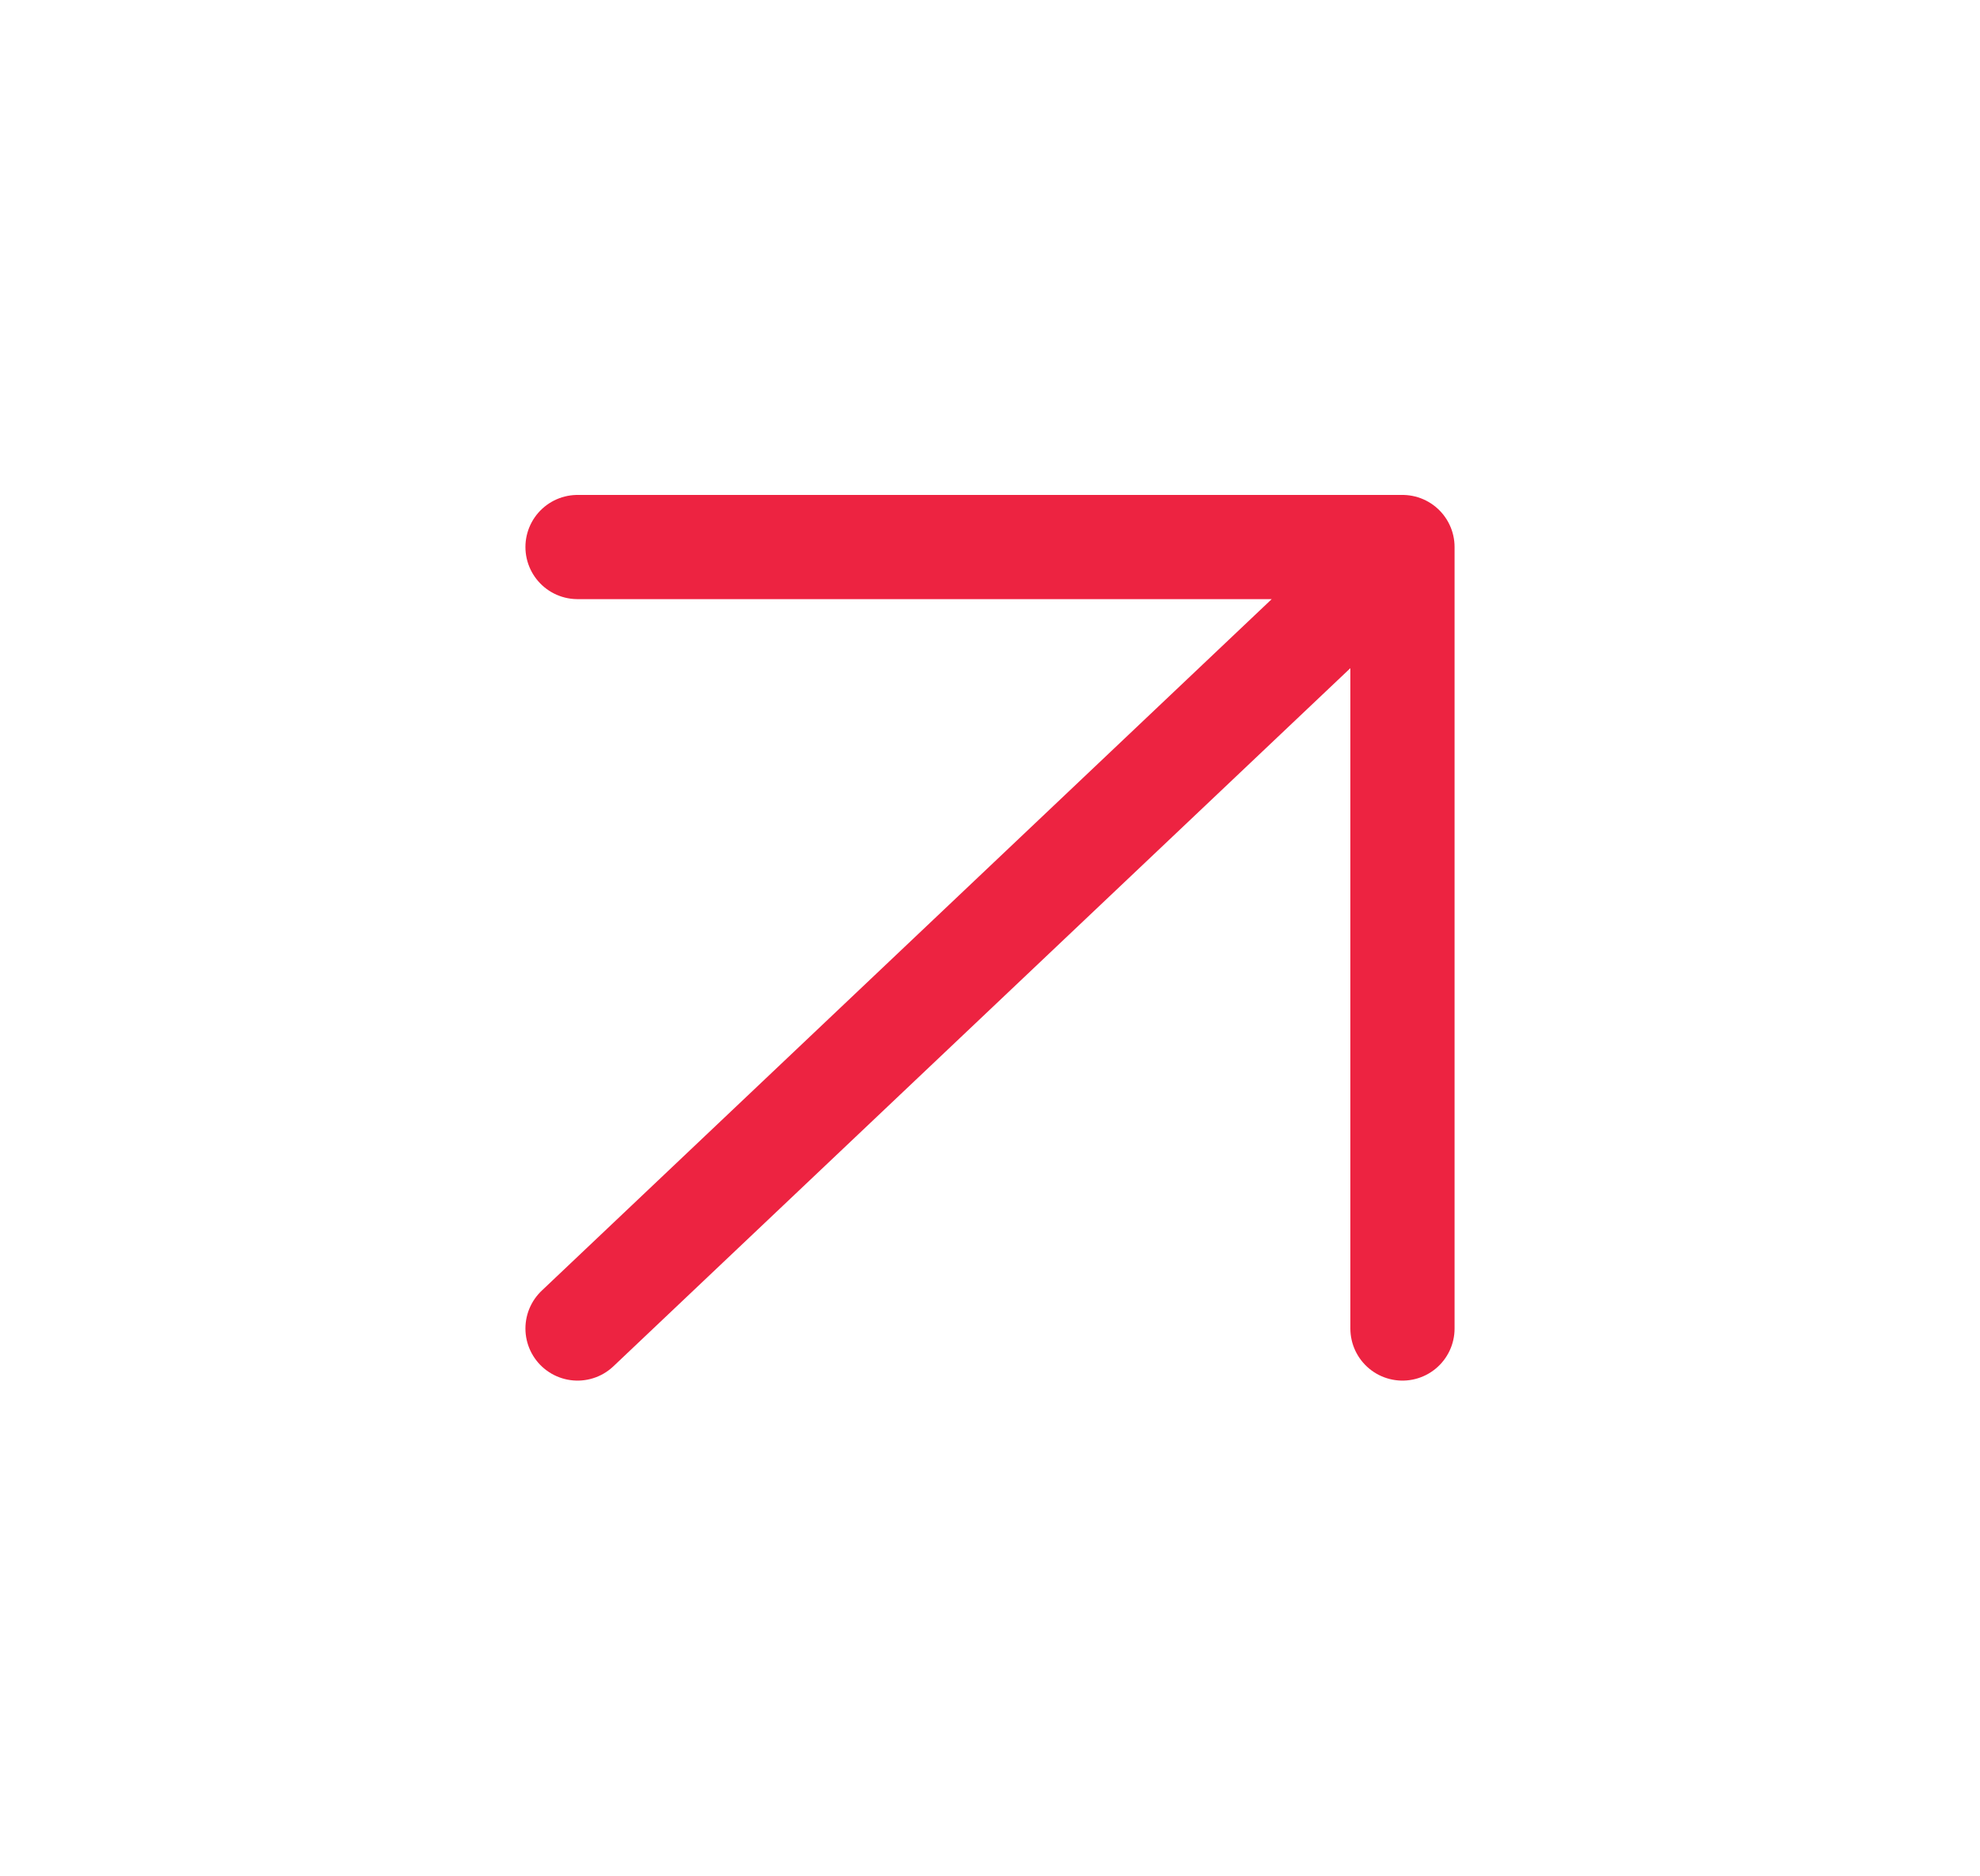
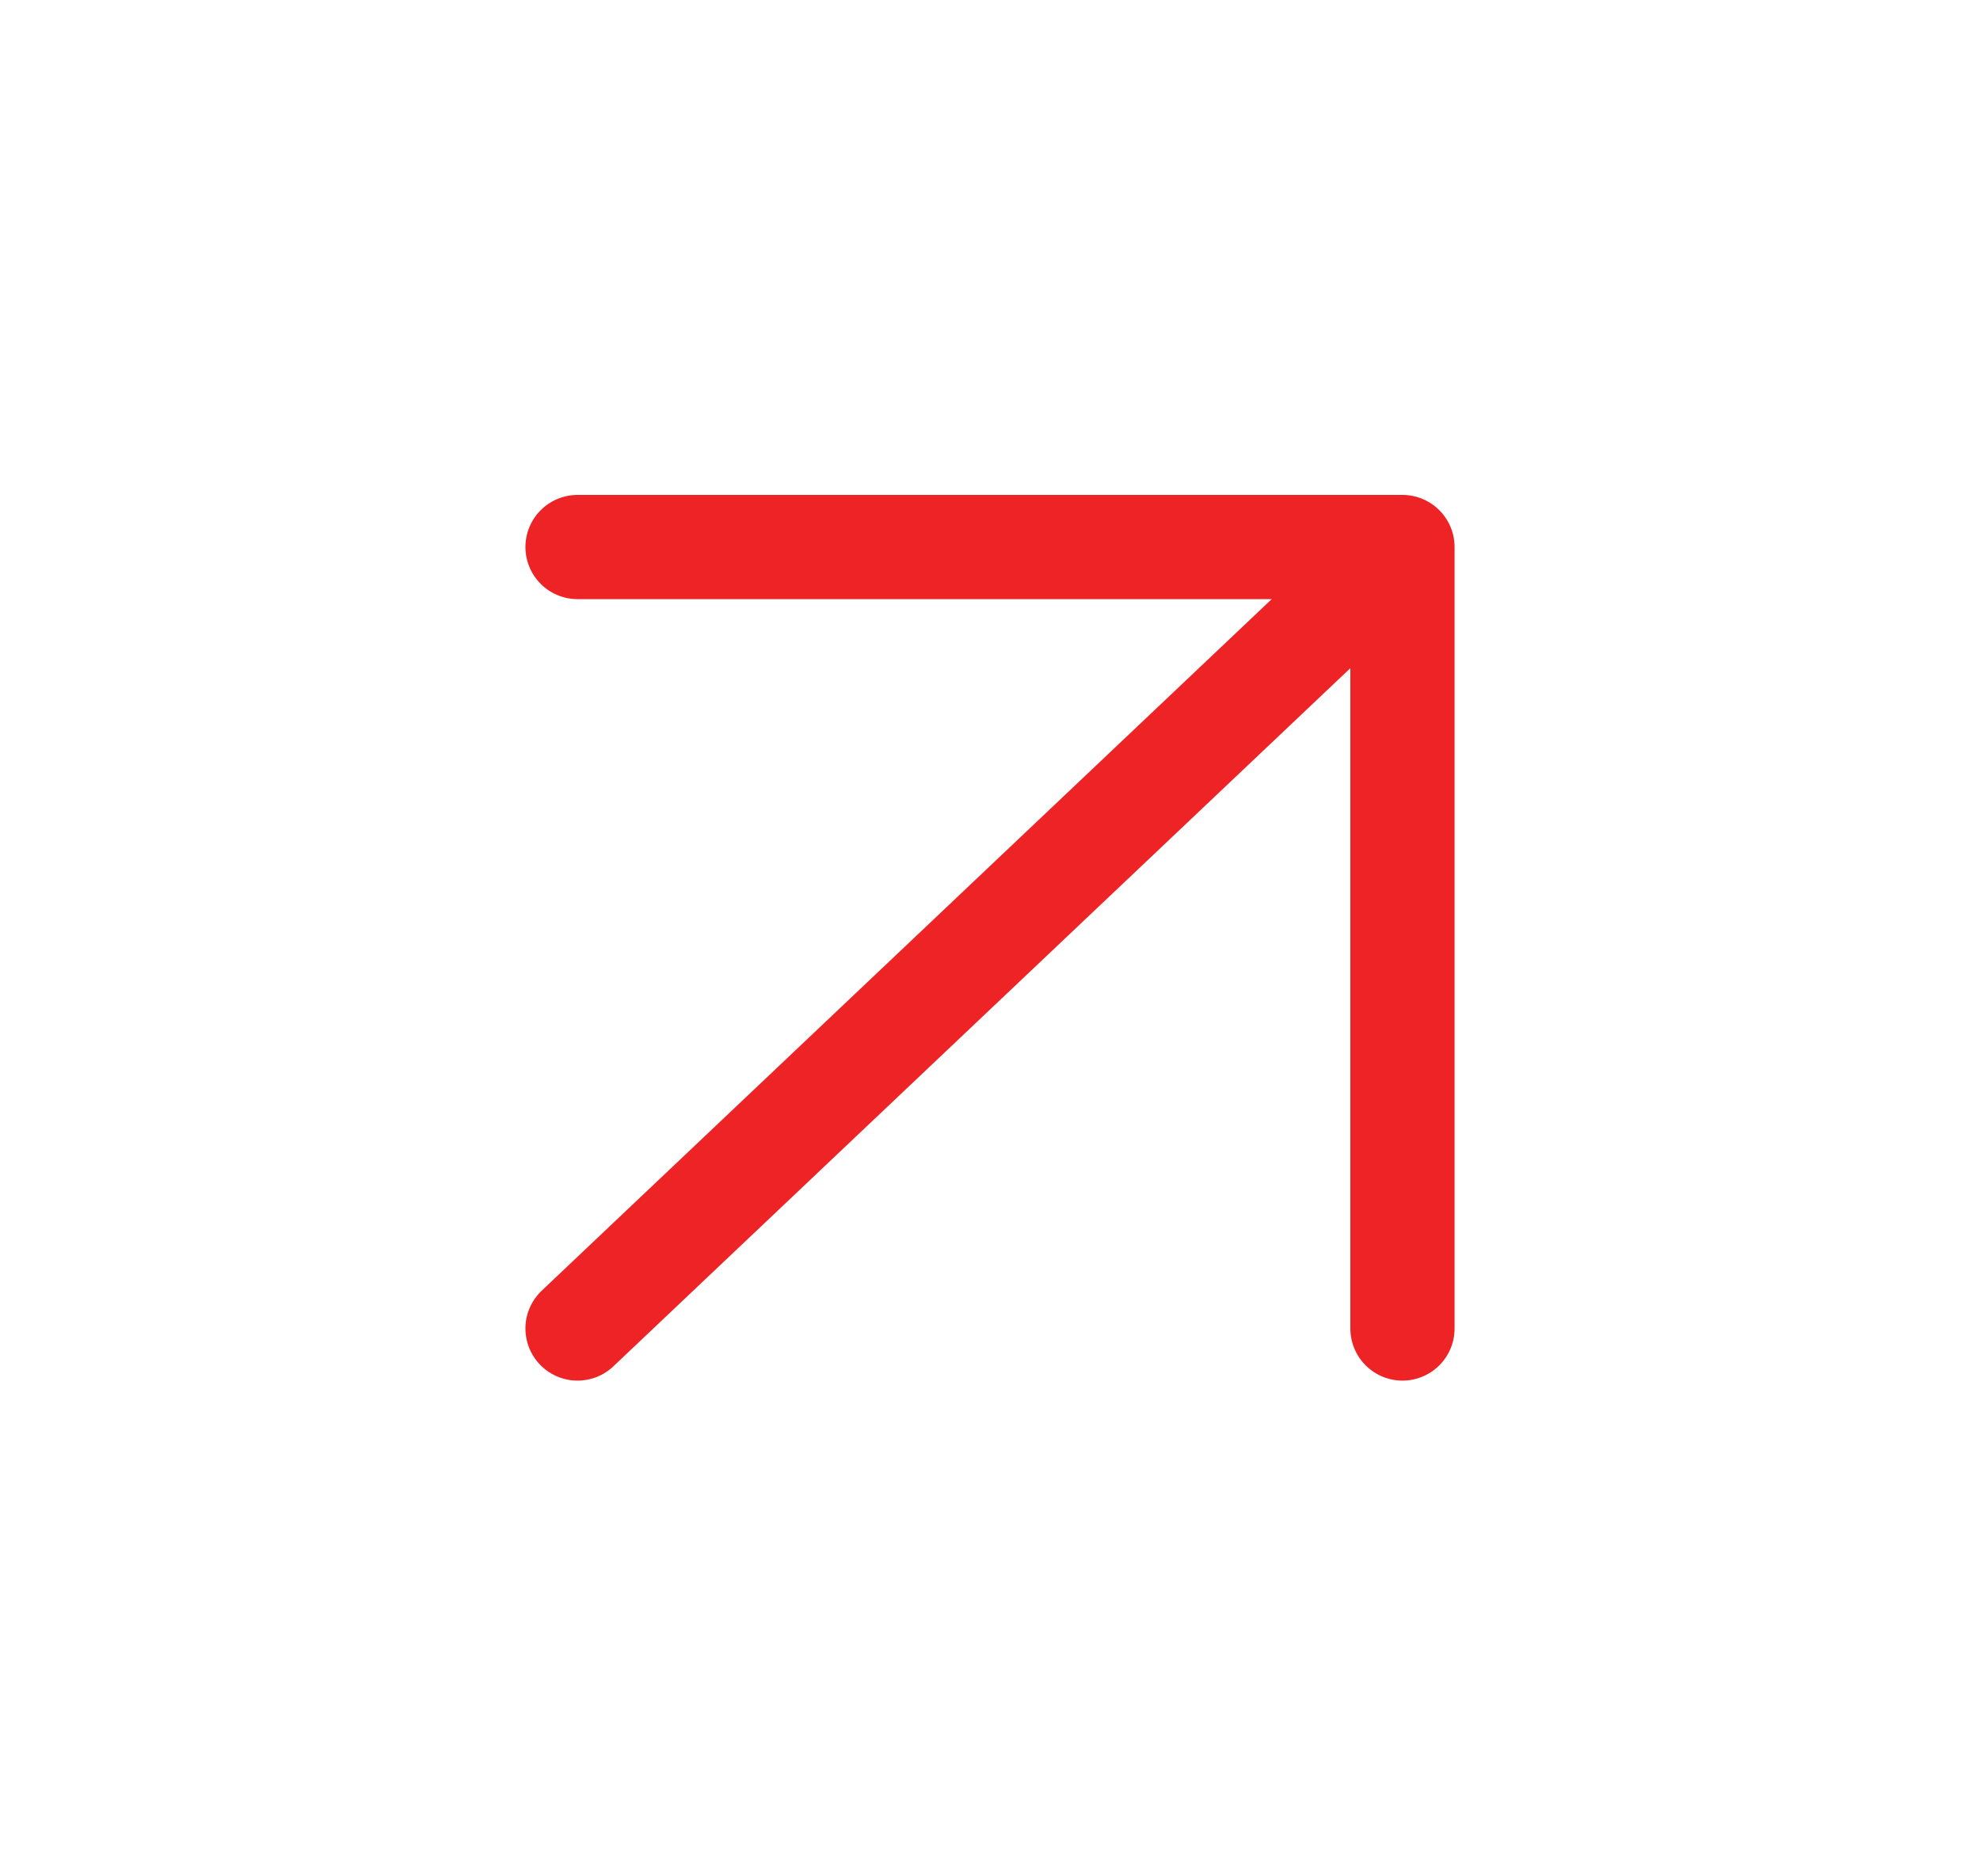
<svg xmlns="http://www.w3.org/2000/svg" width="19" height="18" viewBox="0 0 19 18" fill="none">
-   <path d="M13.458 12.75V5.25H5.542M13.458 5.25L5.542 12.75" stroke="#ED2341" stroke-linecap="round" stroke-linejoin="round" />
+   <path d="M13.458 12.75V5.25H5.542M13.458 5.25L5.542 12.75" stroke="#ED2326" stroke-linecap="round" stroke-linejoin="round" />
</svg>
